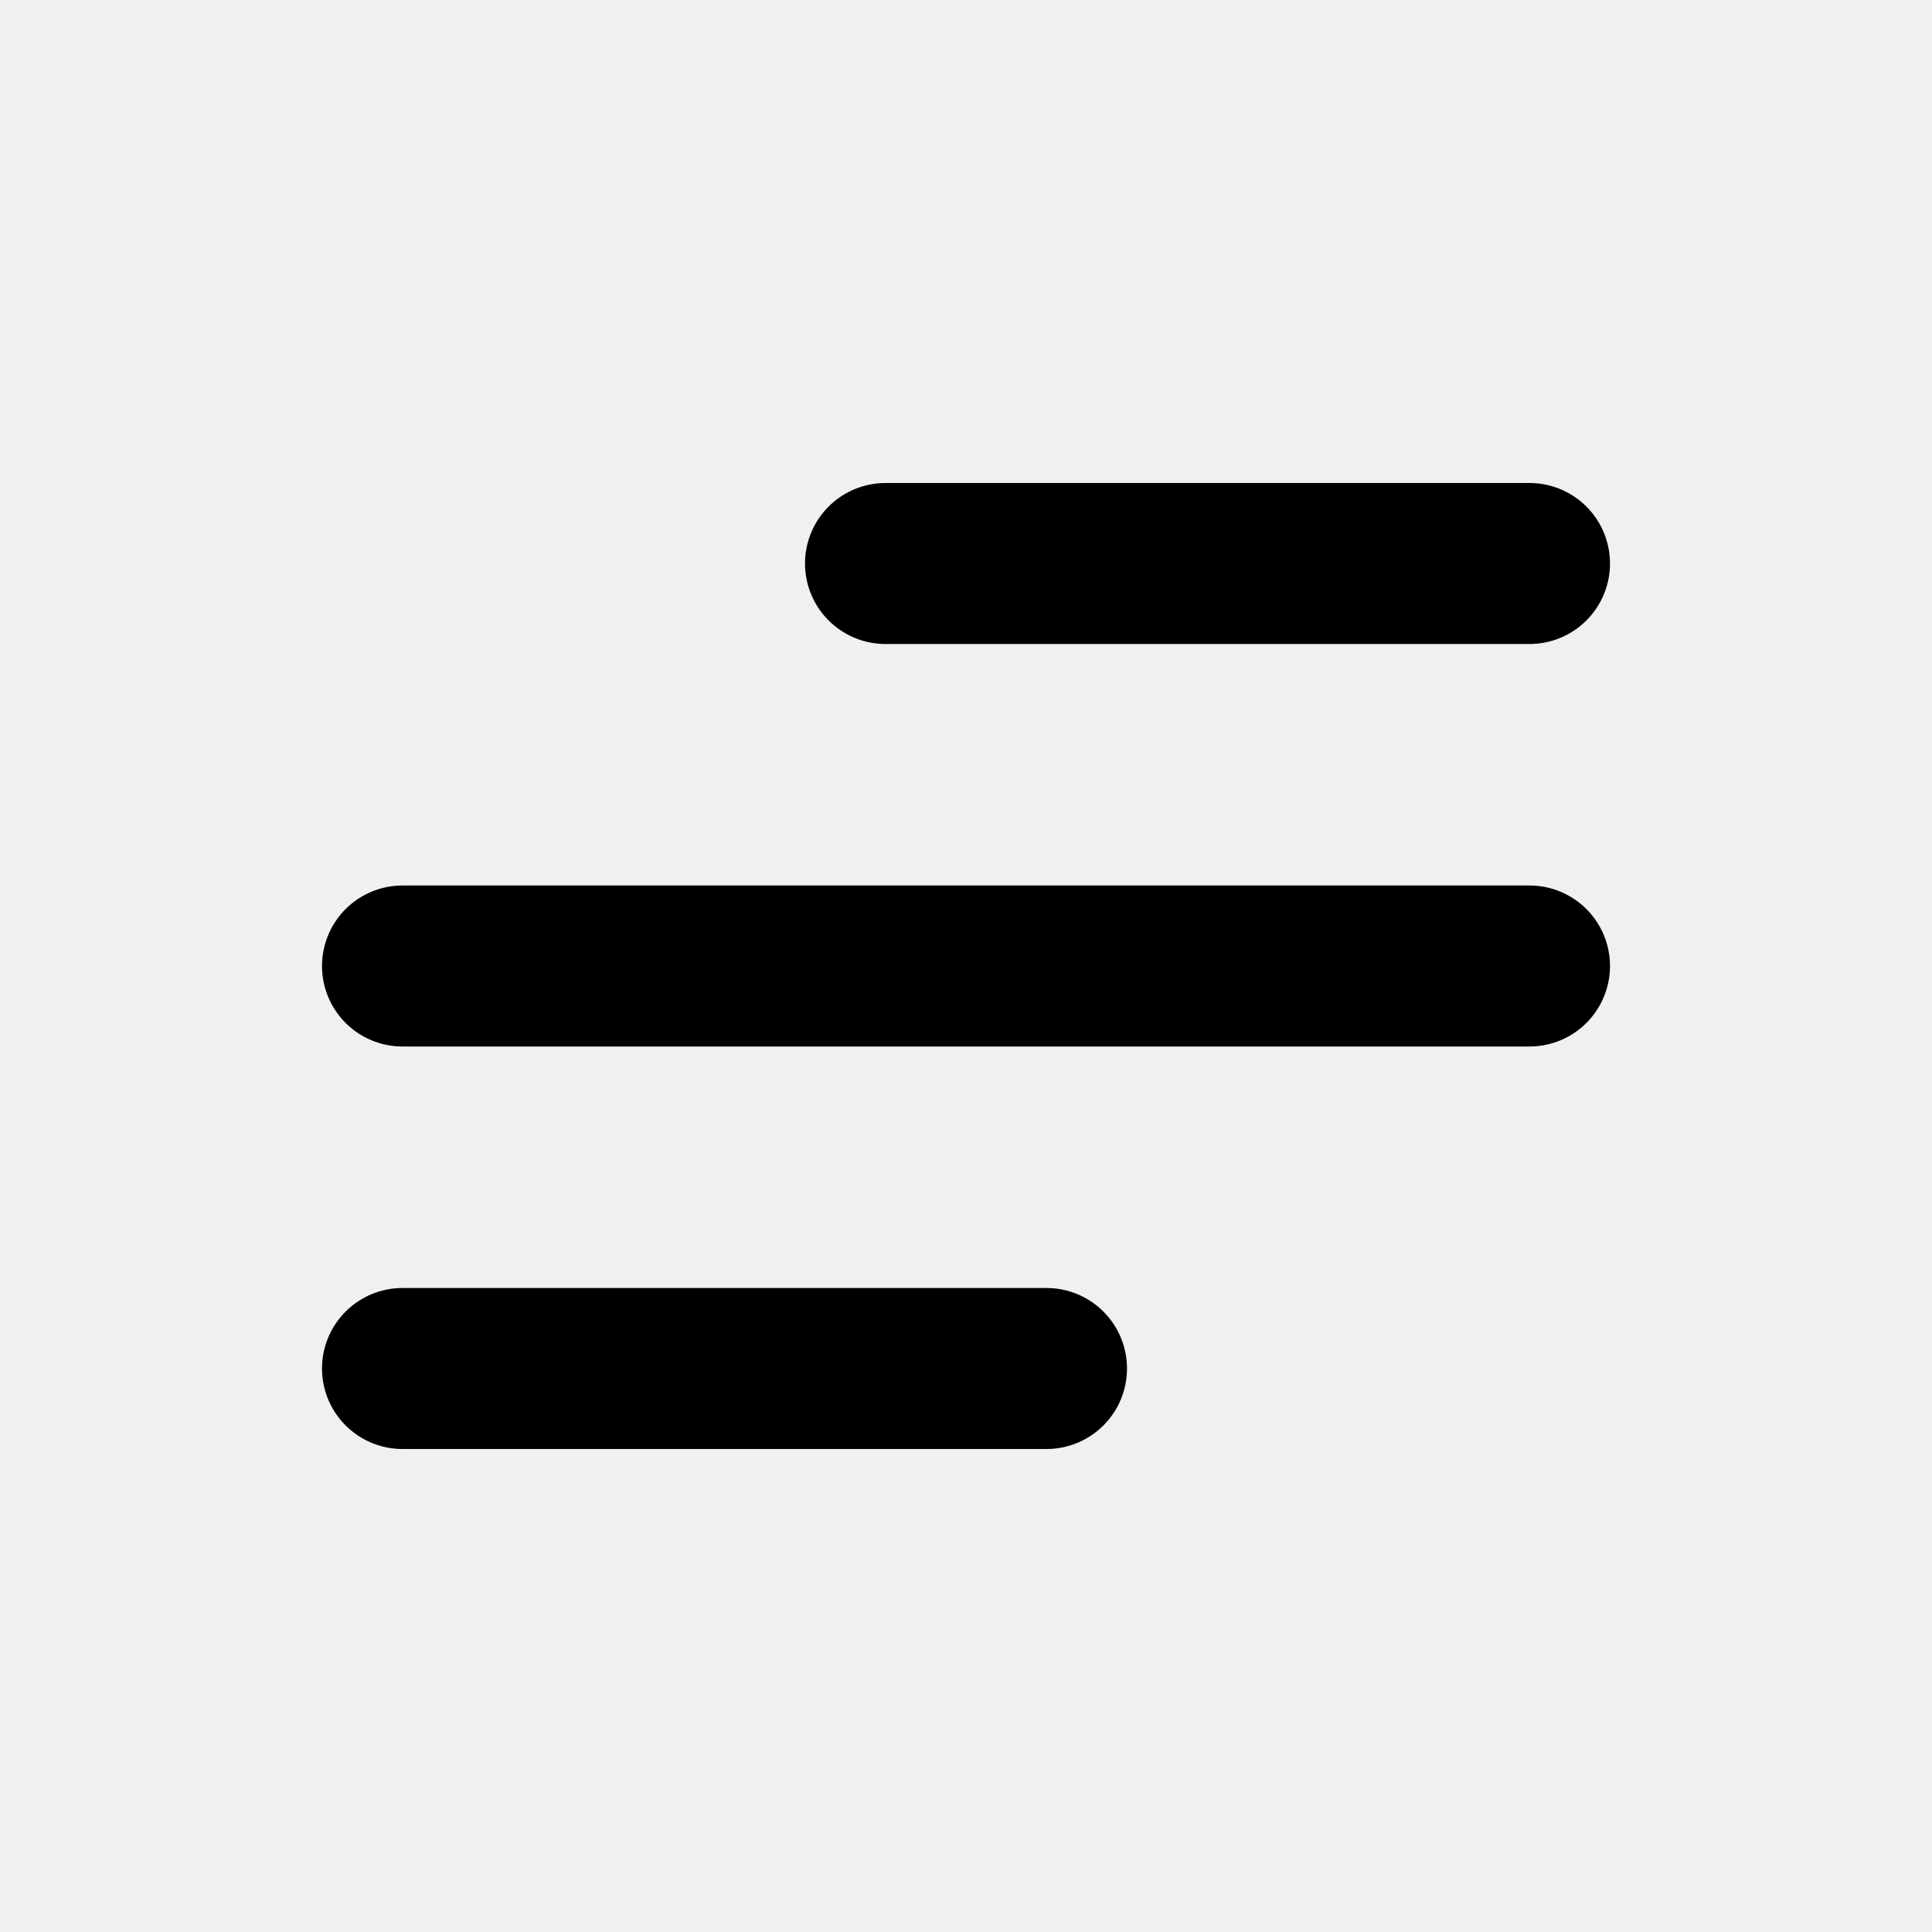
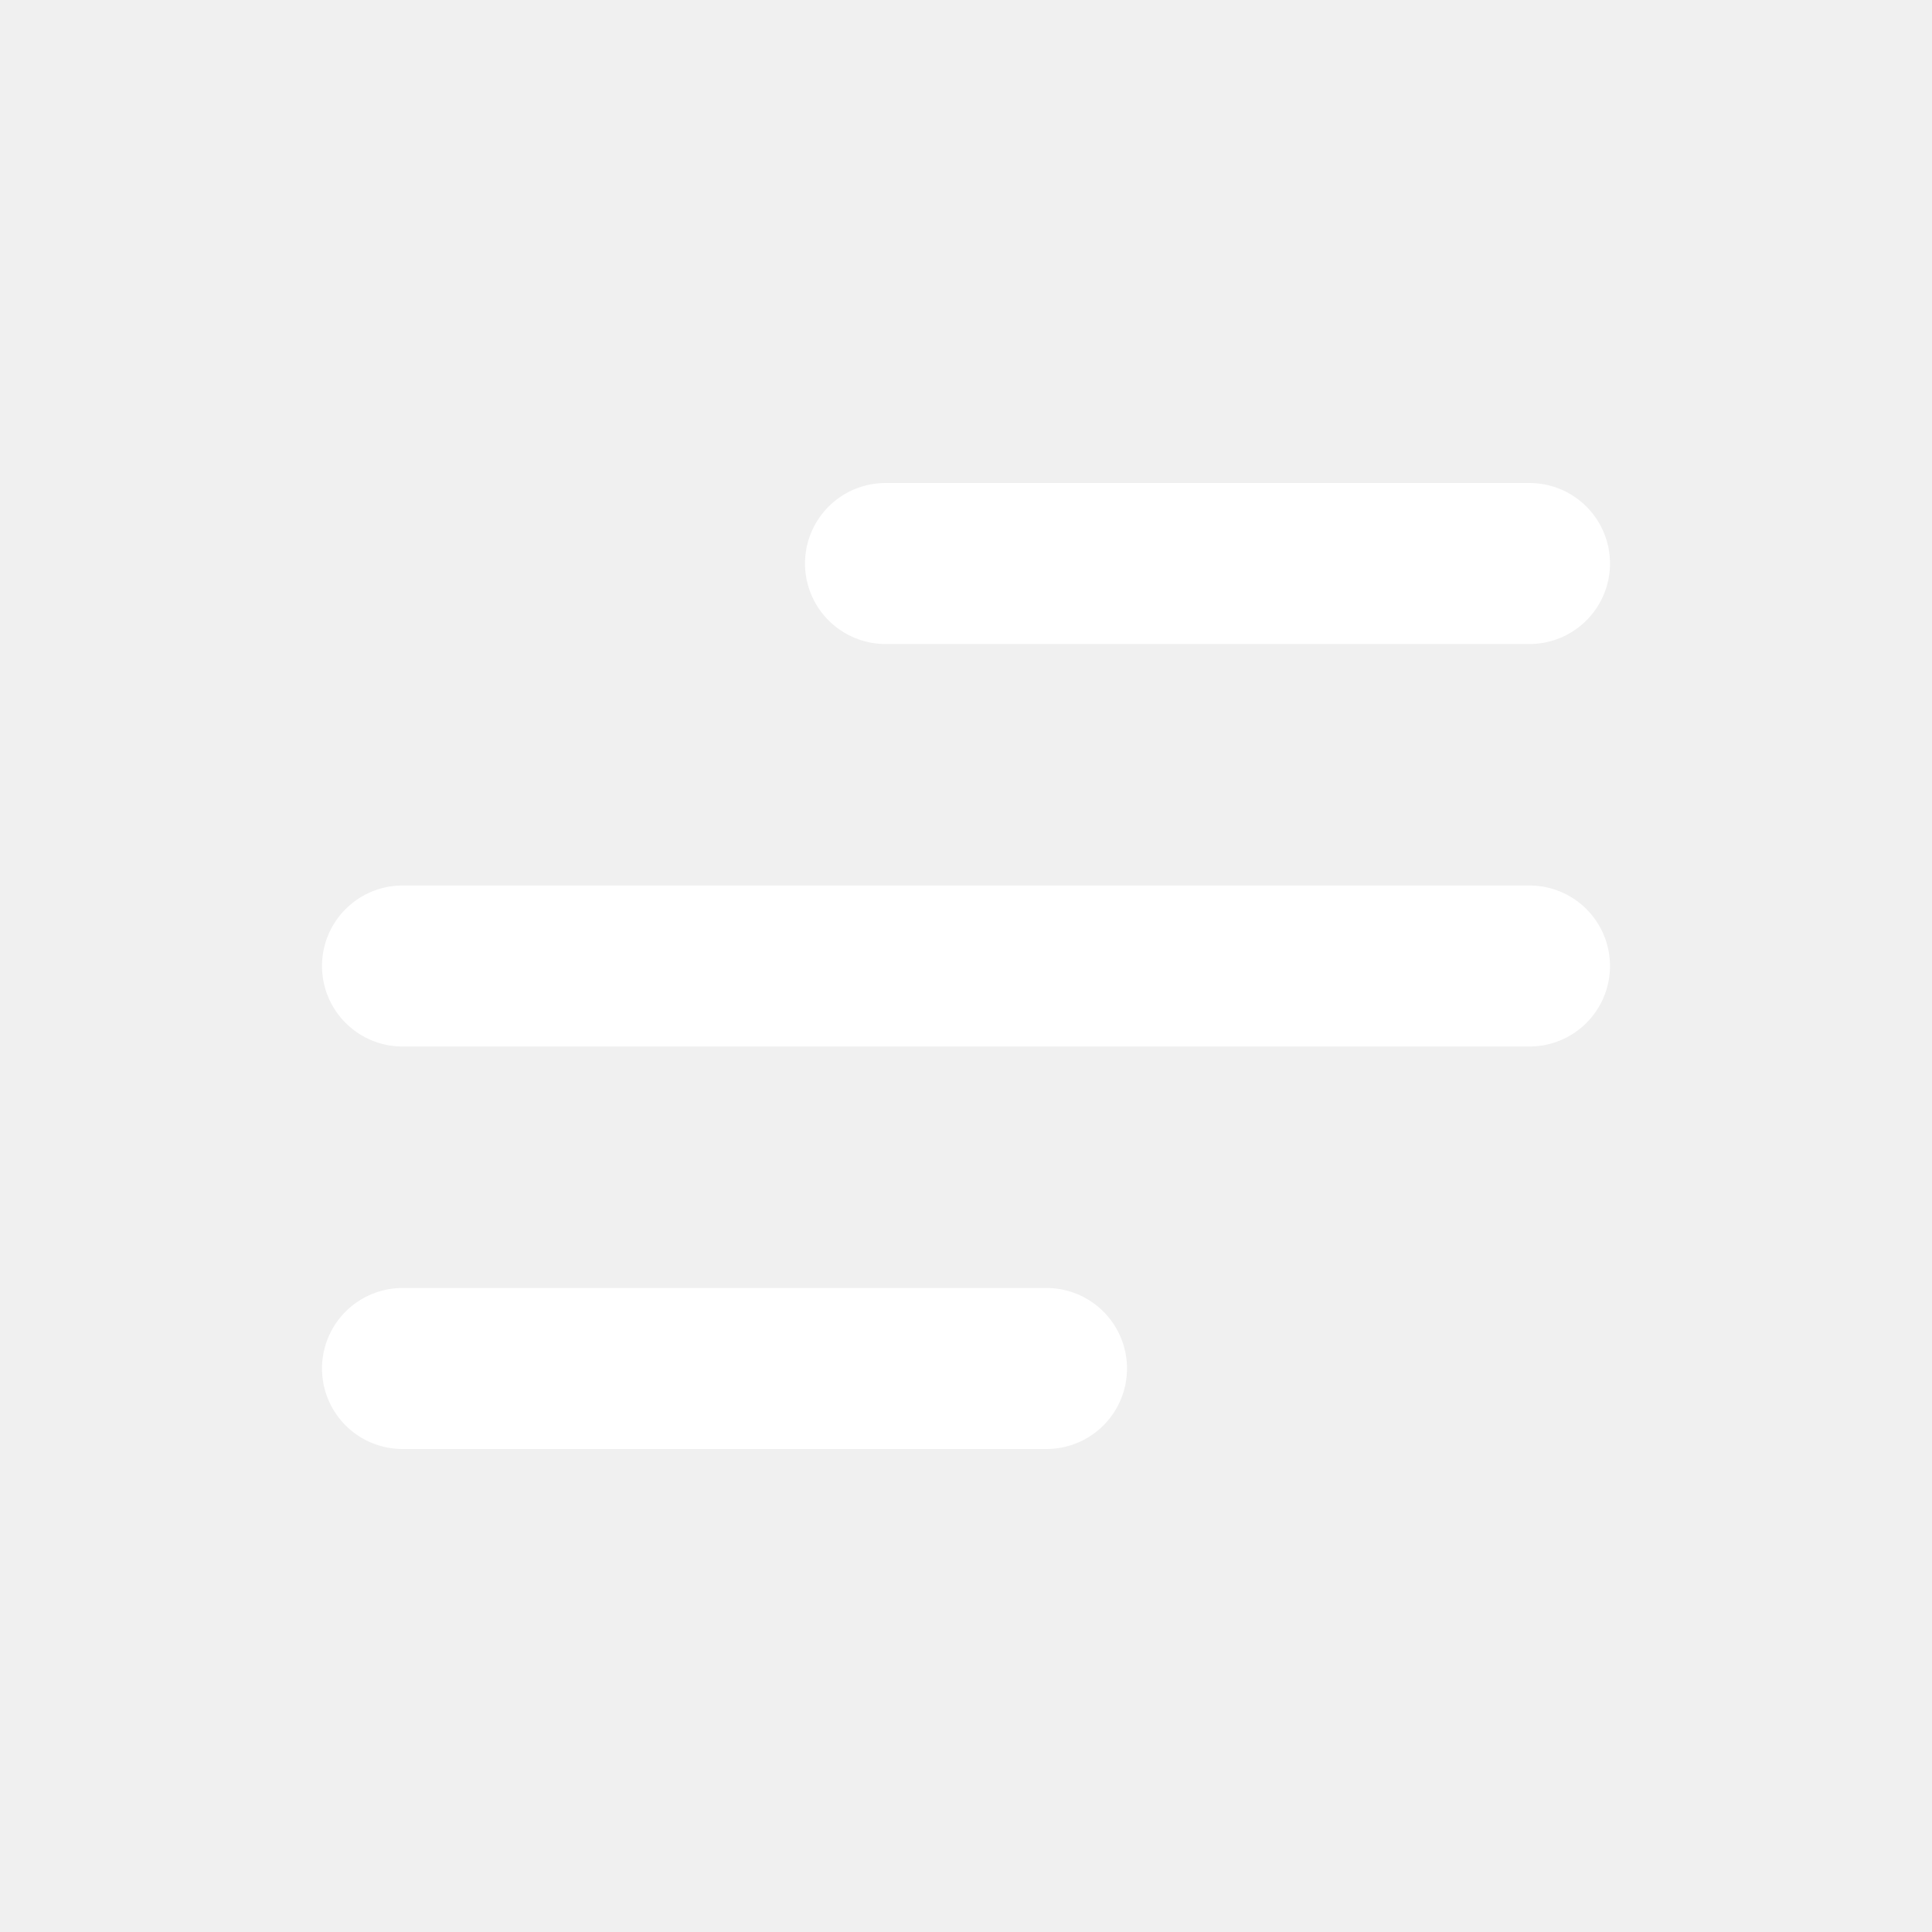
<svg xmlns="http://www.w3.org/2000/svg" width="800px" height="800px" viewBox="0 0 24 24" fill="none">
-   <g id="Menu / Menu_Alt_05">
-     <path id="Vector" d="M5 17H13M5 12H19M11 7H19" stroke="#000000" stroke-width="2" stroke-linecap="round" stroke-linejoin="round" />
+   <g id="SVGRepo_bgCarrier" stroke-width="0" />
+   <g id="SVGRepo_tracerCarrier" stroke-linecap="round" stroke-linejoin="round" />
+   <g id="SVGRepo_iconCarrier">
+     <g id="Menu / Menu_Alt_05">
+       <path id="Vector" d="M5 17H13M5 12H19M11 7H19" stroke="#ffffff" stroke-width="2" stroke-linecap="round" stroke-linejoin="round" />
+     </g>
  </g>
</svg>
